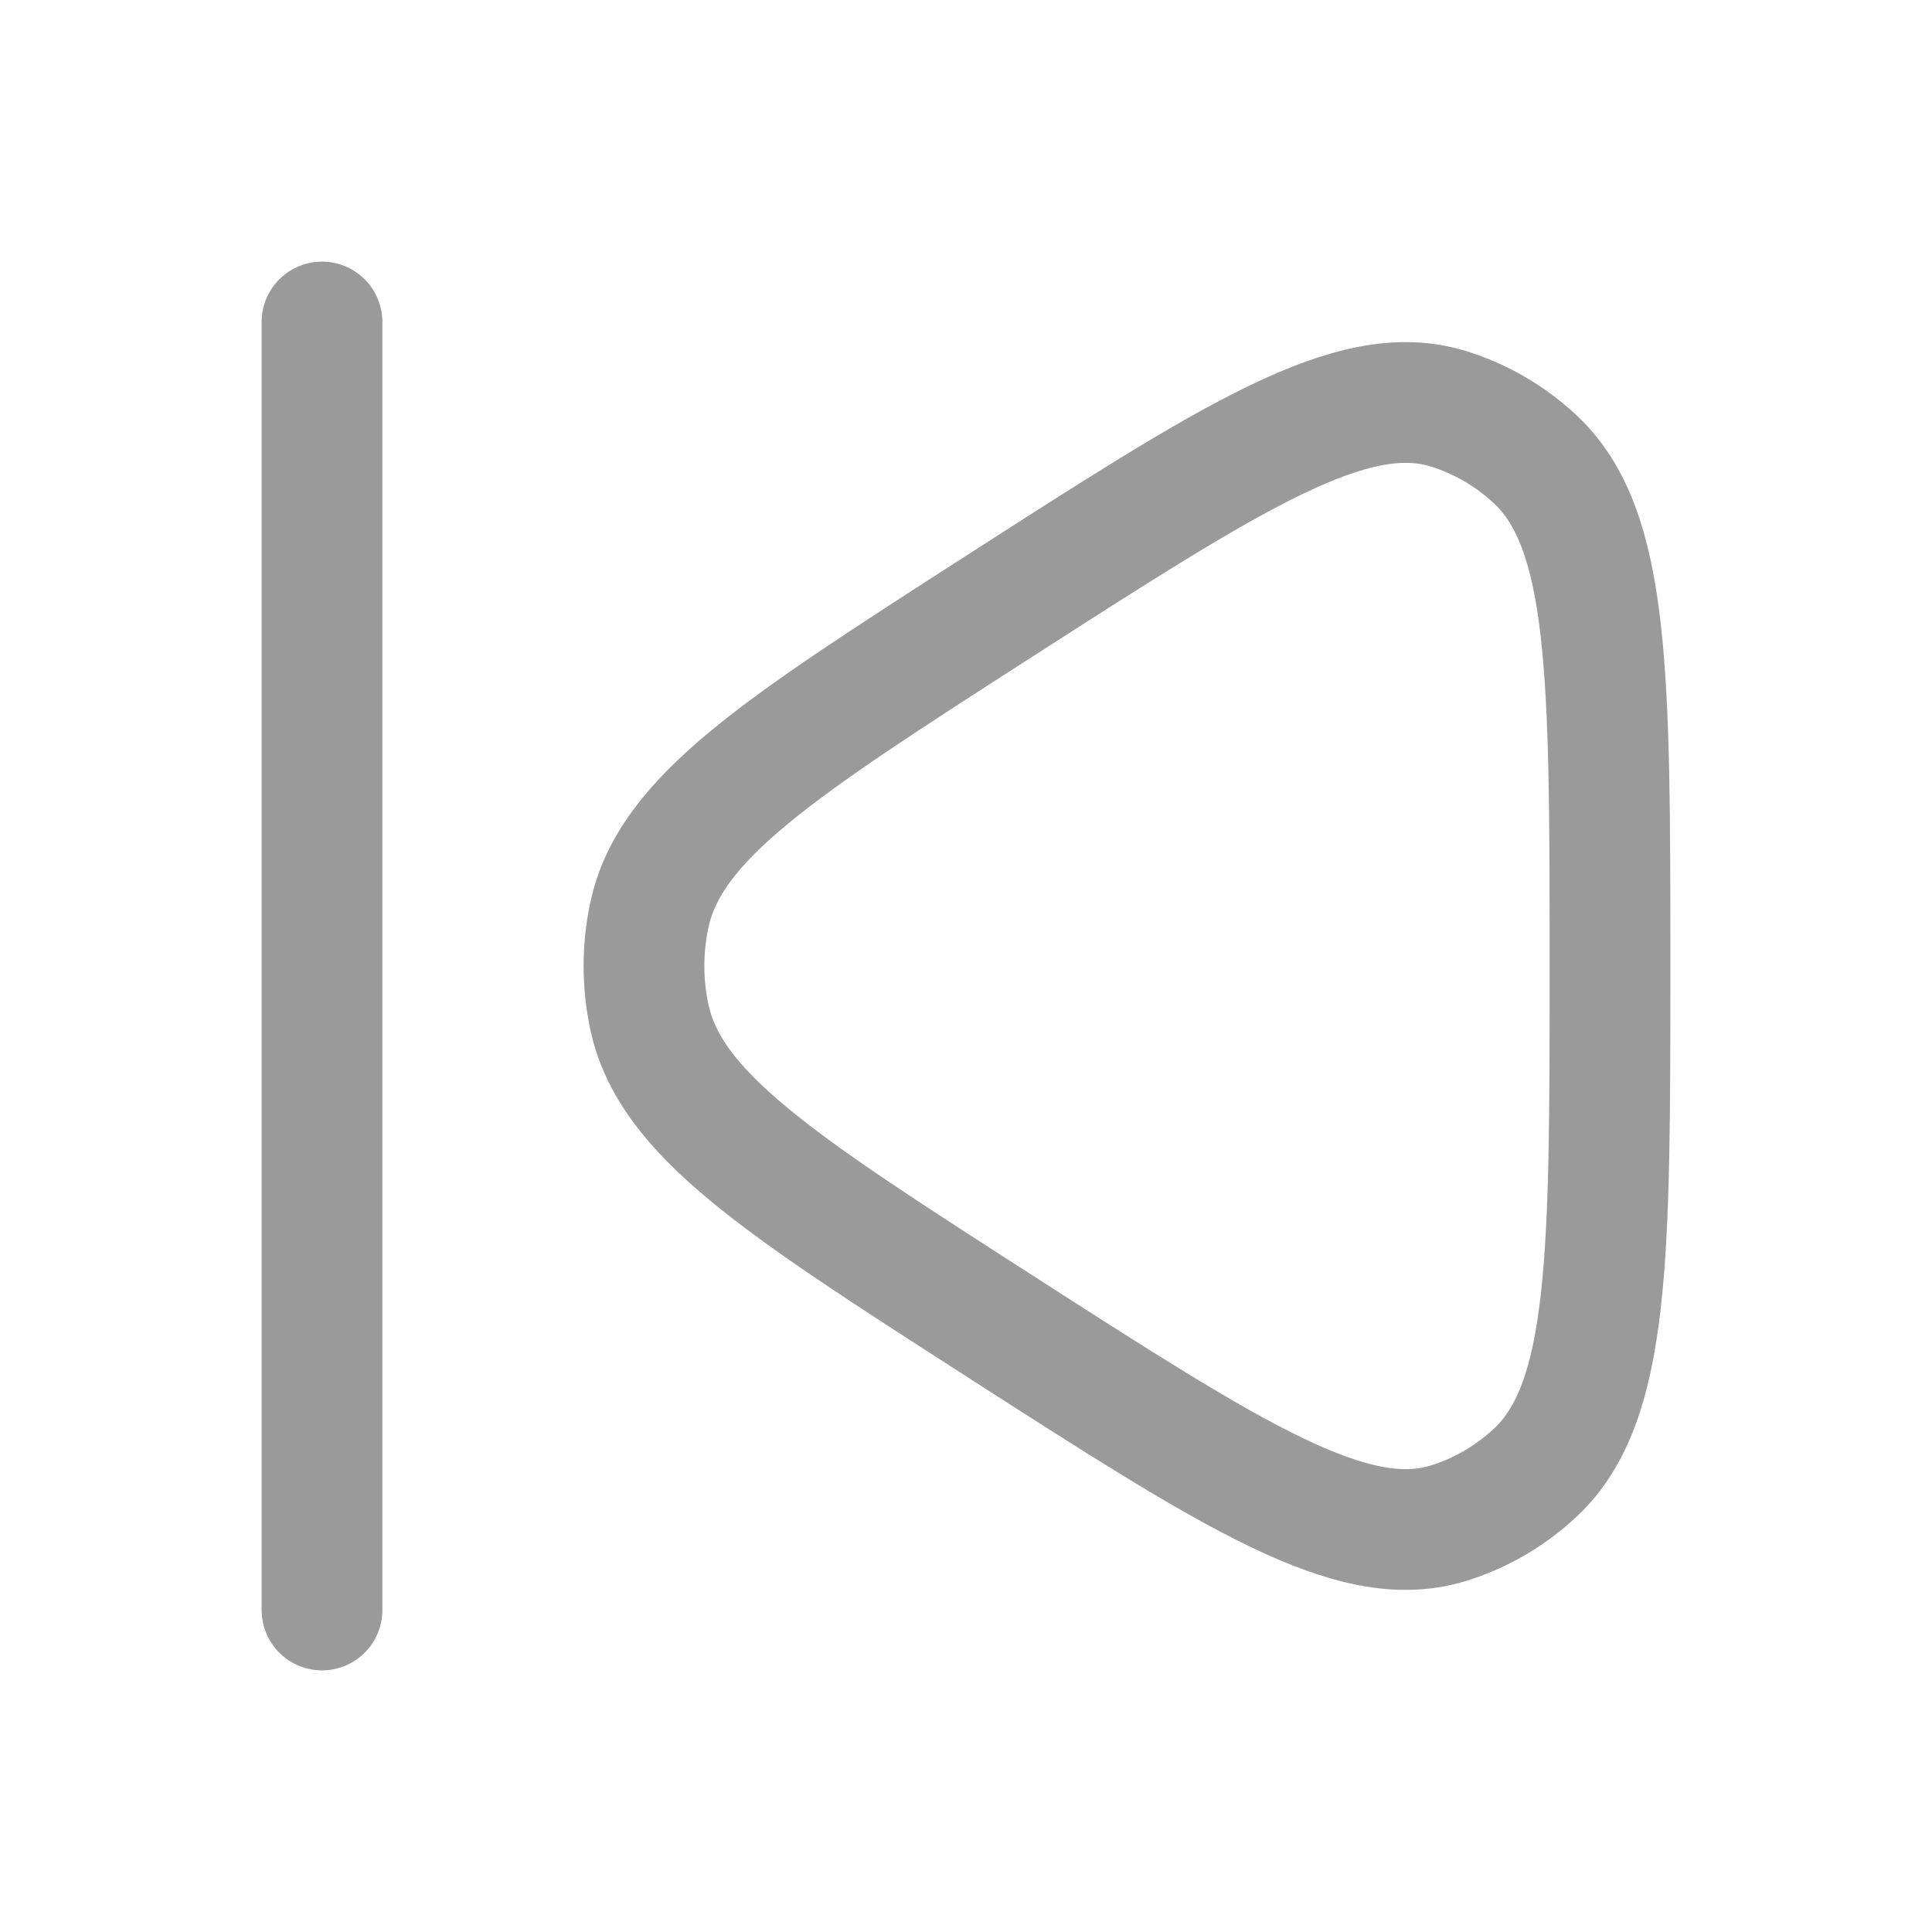
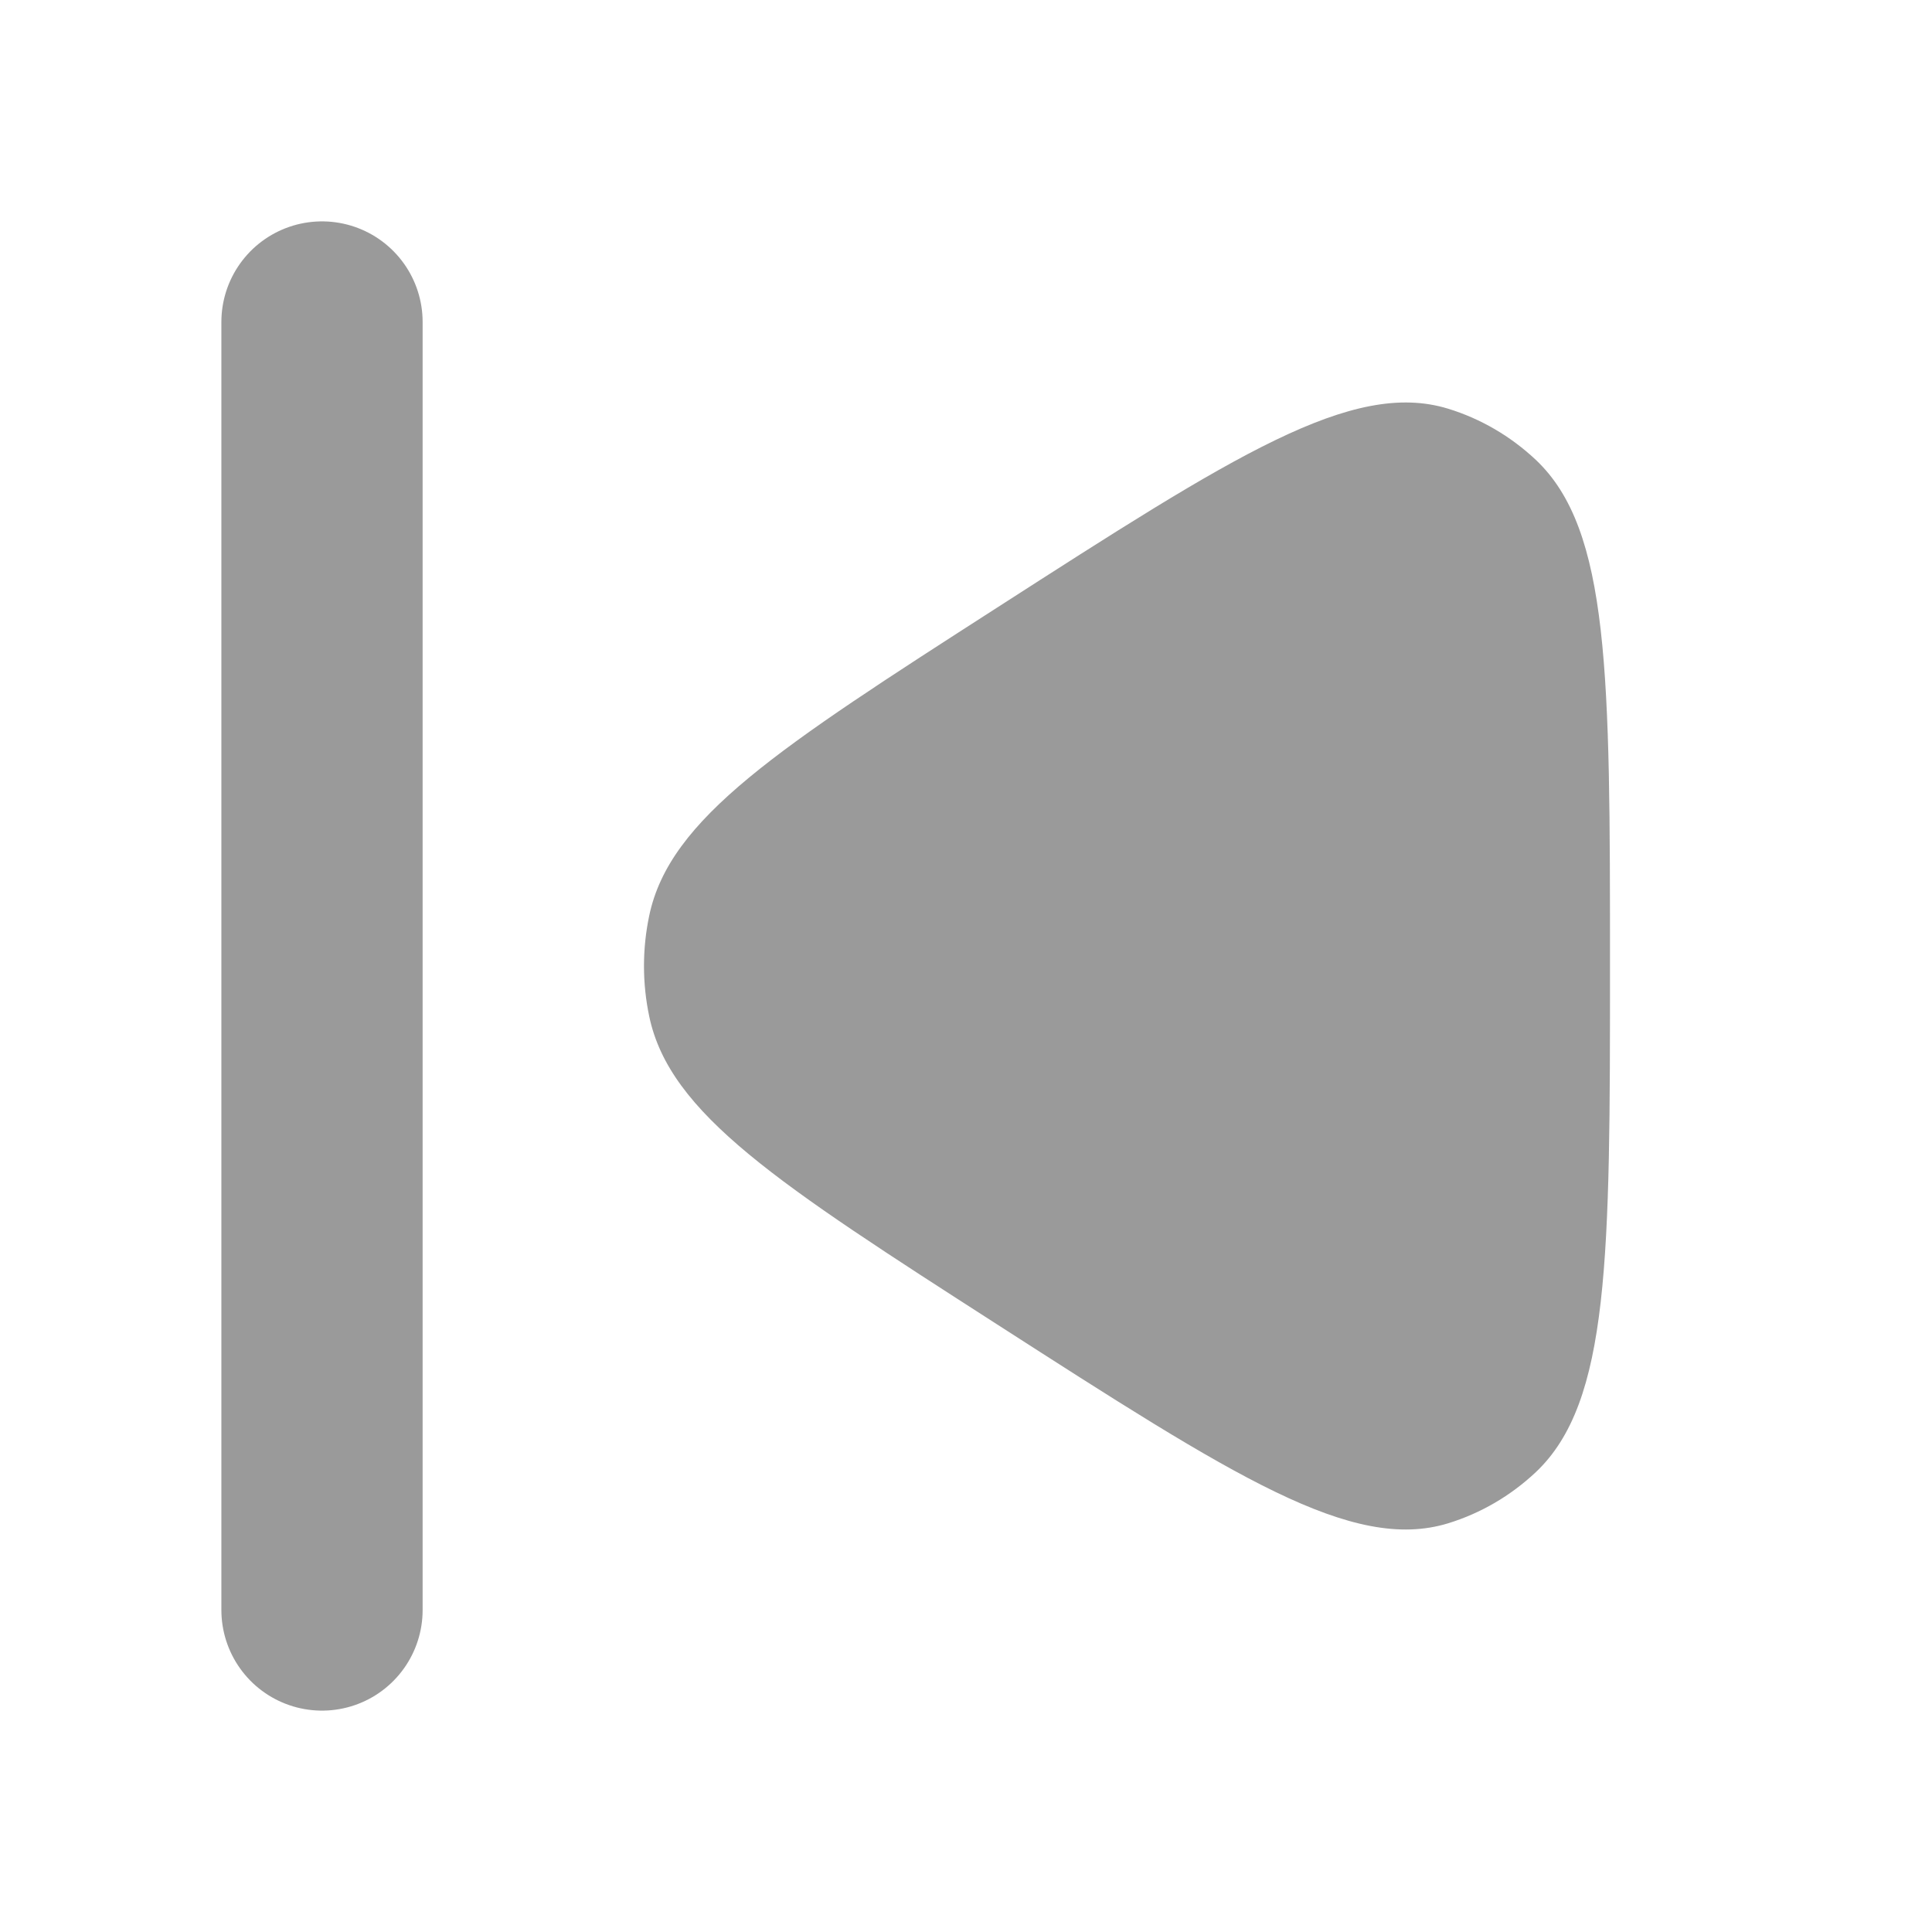
- <svg xmlns="http://www.w3.org/2000/svg" viewBox="0 0 24 24" fill="none" stroke="#9a9a9a" stroke-width="1.5" stroke-linecap="round" stroke-linejoin="round">
-   <path d="M8.065 12.626C8.319 13.837 9.673 14.708 12.38 16.448C15.325 18.341 16.797 19.288 17.989 18.923C18.393 18.799 18.765 18.582 19.078 18.288C20 17.418 20 15.612 20 12C20 8.388 20 6.582 19.078 5.712C18.765 5.418 18.393 5.201 17.989 5.077C16.797 4.712 15.325 5.659 12.38 7.552C9.673 9.292 8.319 10.163 8.065 11.374C7.978 11.787 7.978 12.213 8.065 12.626Z" stroke-linejoin="round" stroke-width="1.5" y="0" />
-   <path d="M4 4L4 20" stroke-linecap="round" stroke-width="1.5" y="1" />
+ <svg xmlns="http://www.w3.org/2000/svg" viewBox="0 0 24 24" fill="#9a9a9a">
+   <path fill="#9a9a9a" d="M8.065 12.626C8.319 13.837 9.673 14.708 12.38 16.448C15.325 18.341 16.797 19.288 17.989 18.923C18.393 18.799 18.765 18.582 19.078 18.288C20 17.418 20 15.612 20 12C20 8.388 20 6.582 19.078 5.712C18.765 5.418 18.393 5.201 17.989 5.077C16.797 4.712 15.325 5.659 12.38 7.552C9.673 9.292 8.319 10.163 8.065 11.374C7.978 11.787 7.978 12.213 8.065 12.626Z" y="0" />
+   <path d="M4 4L4 20" fill="none" stroke="#9a9a9a" stroke-width="2.5" stroke-linecap="round" />
</svg>
